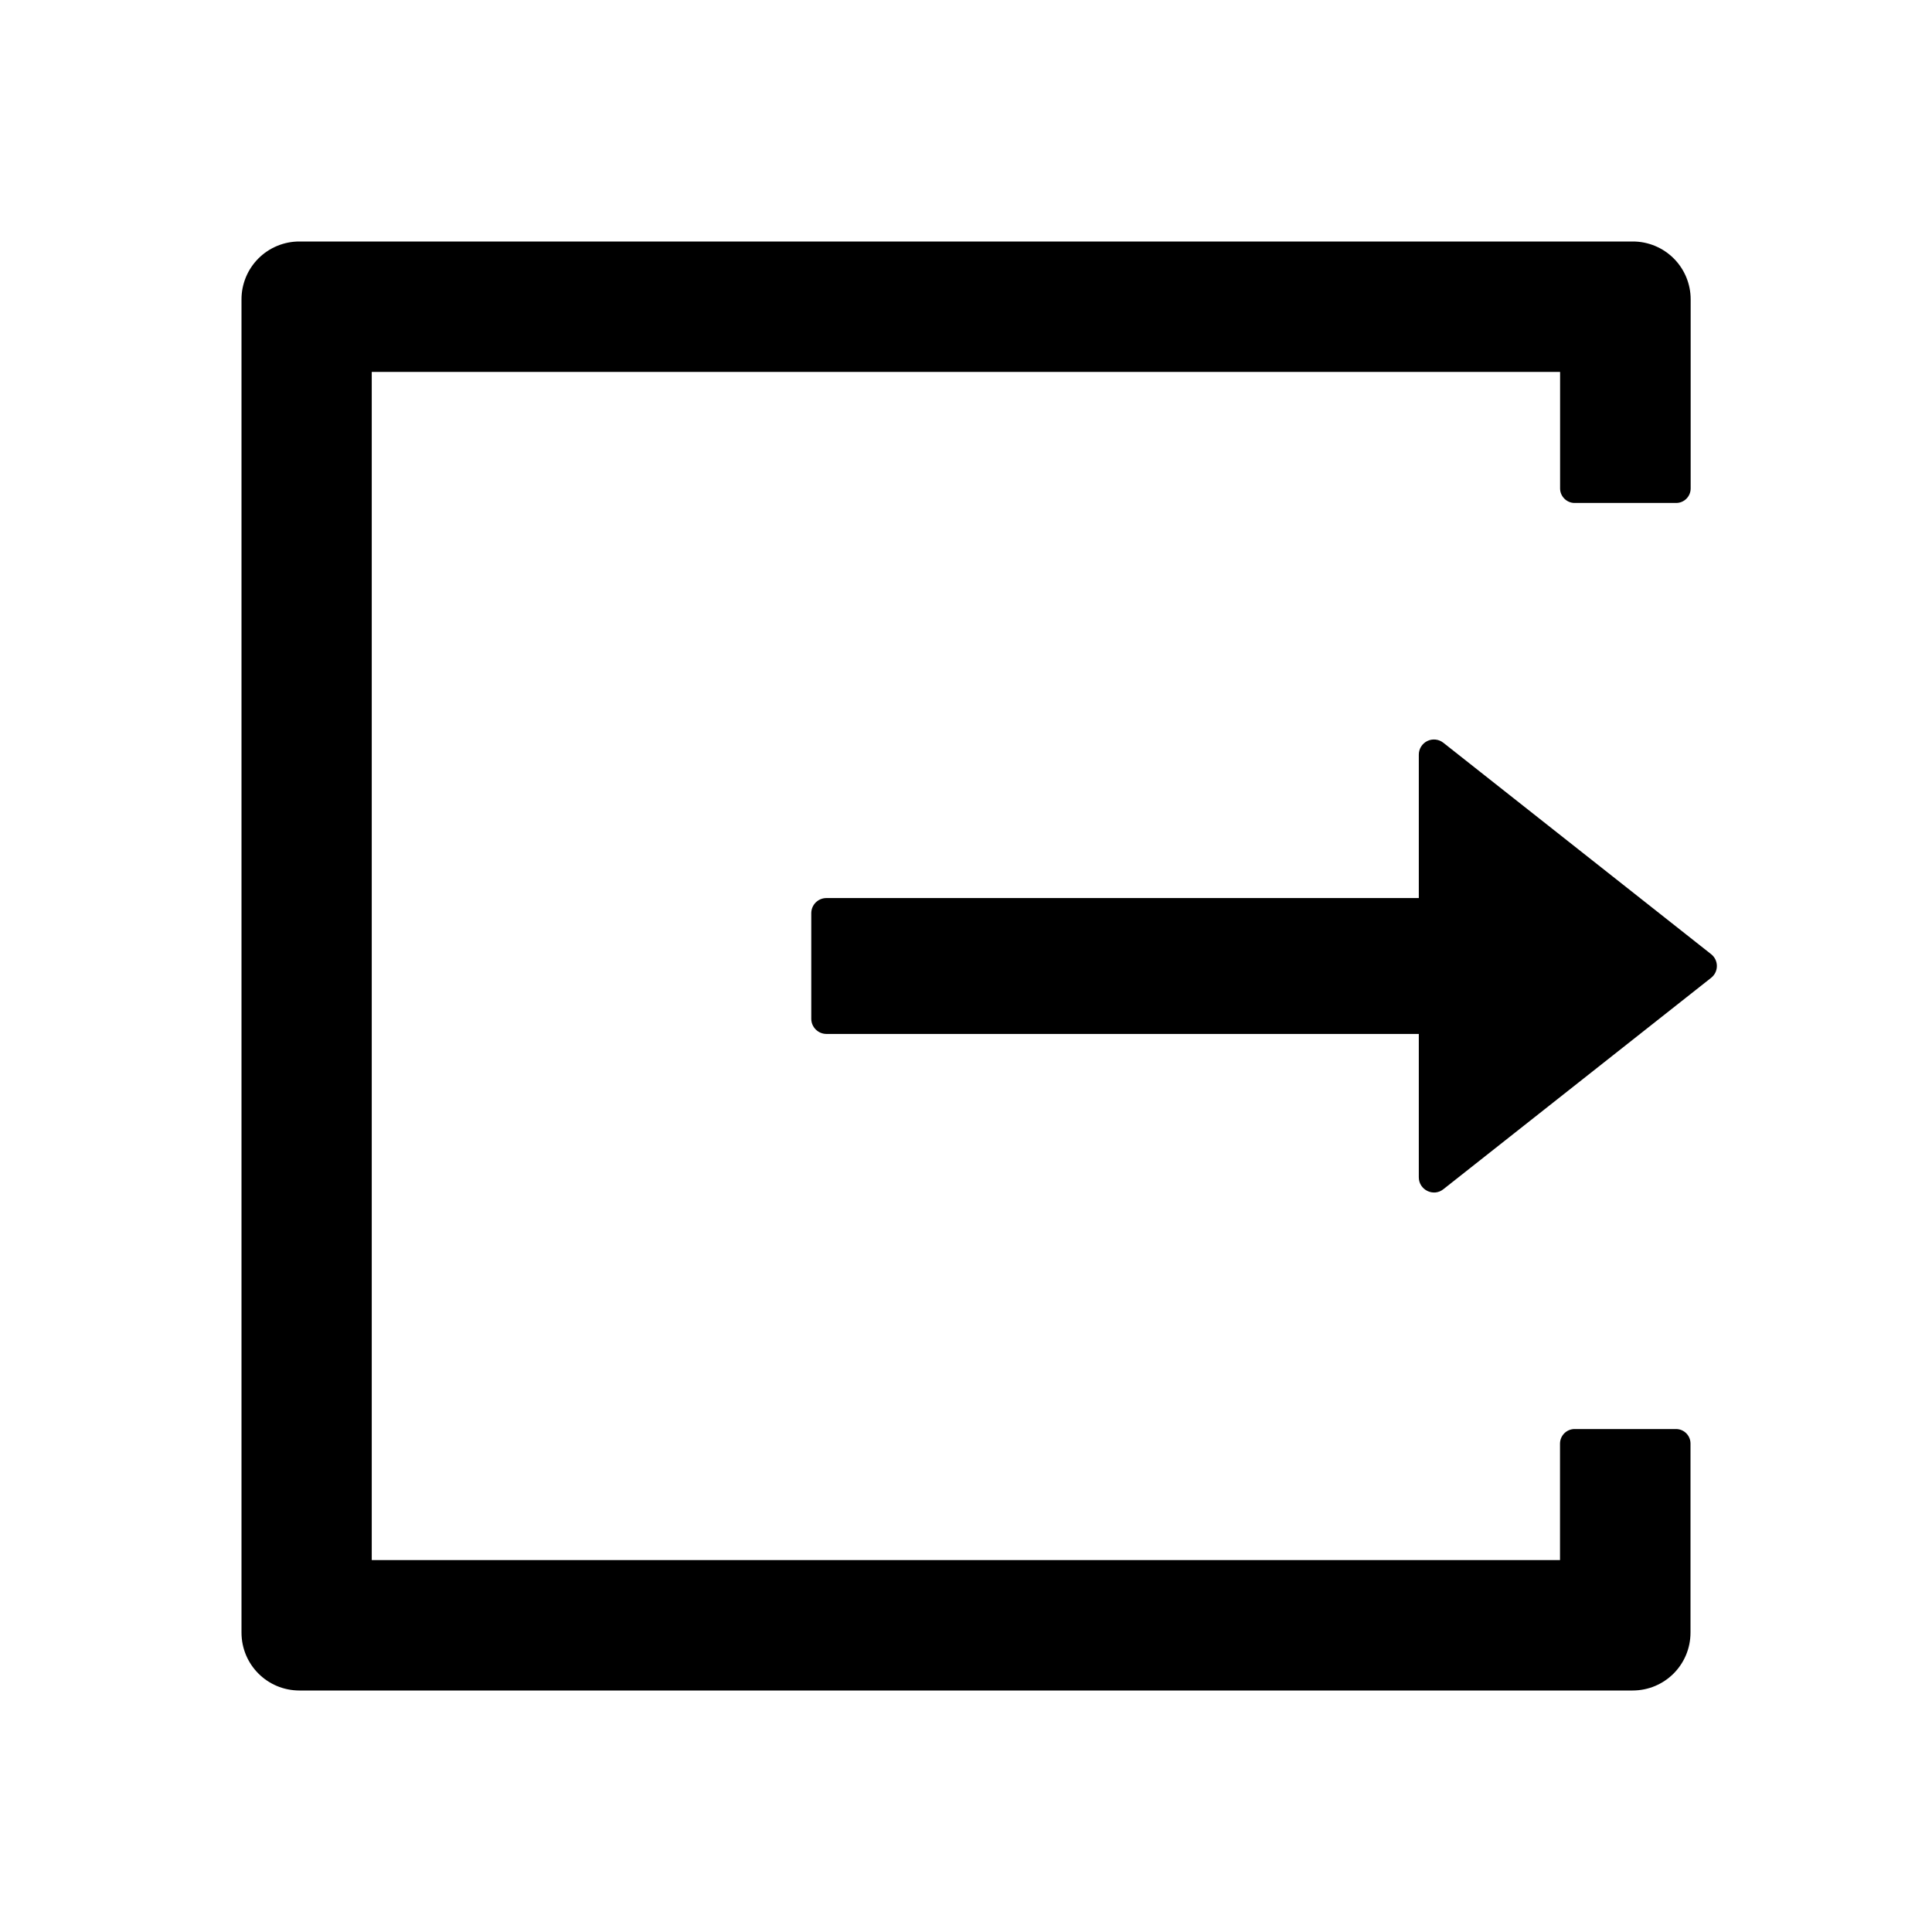
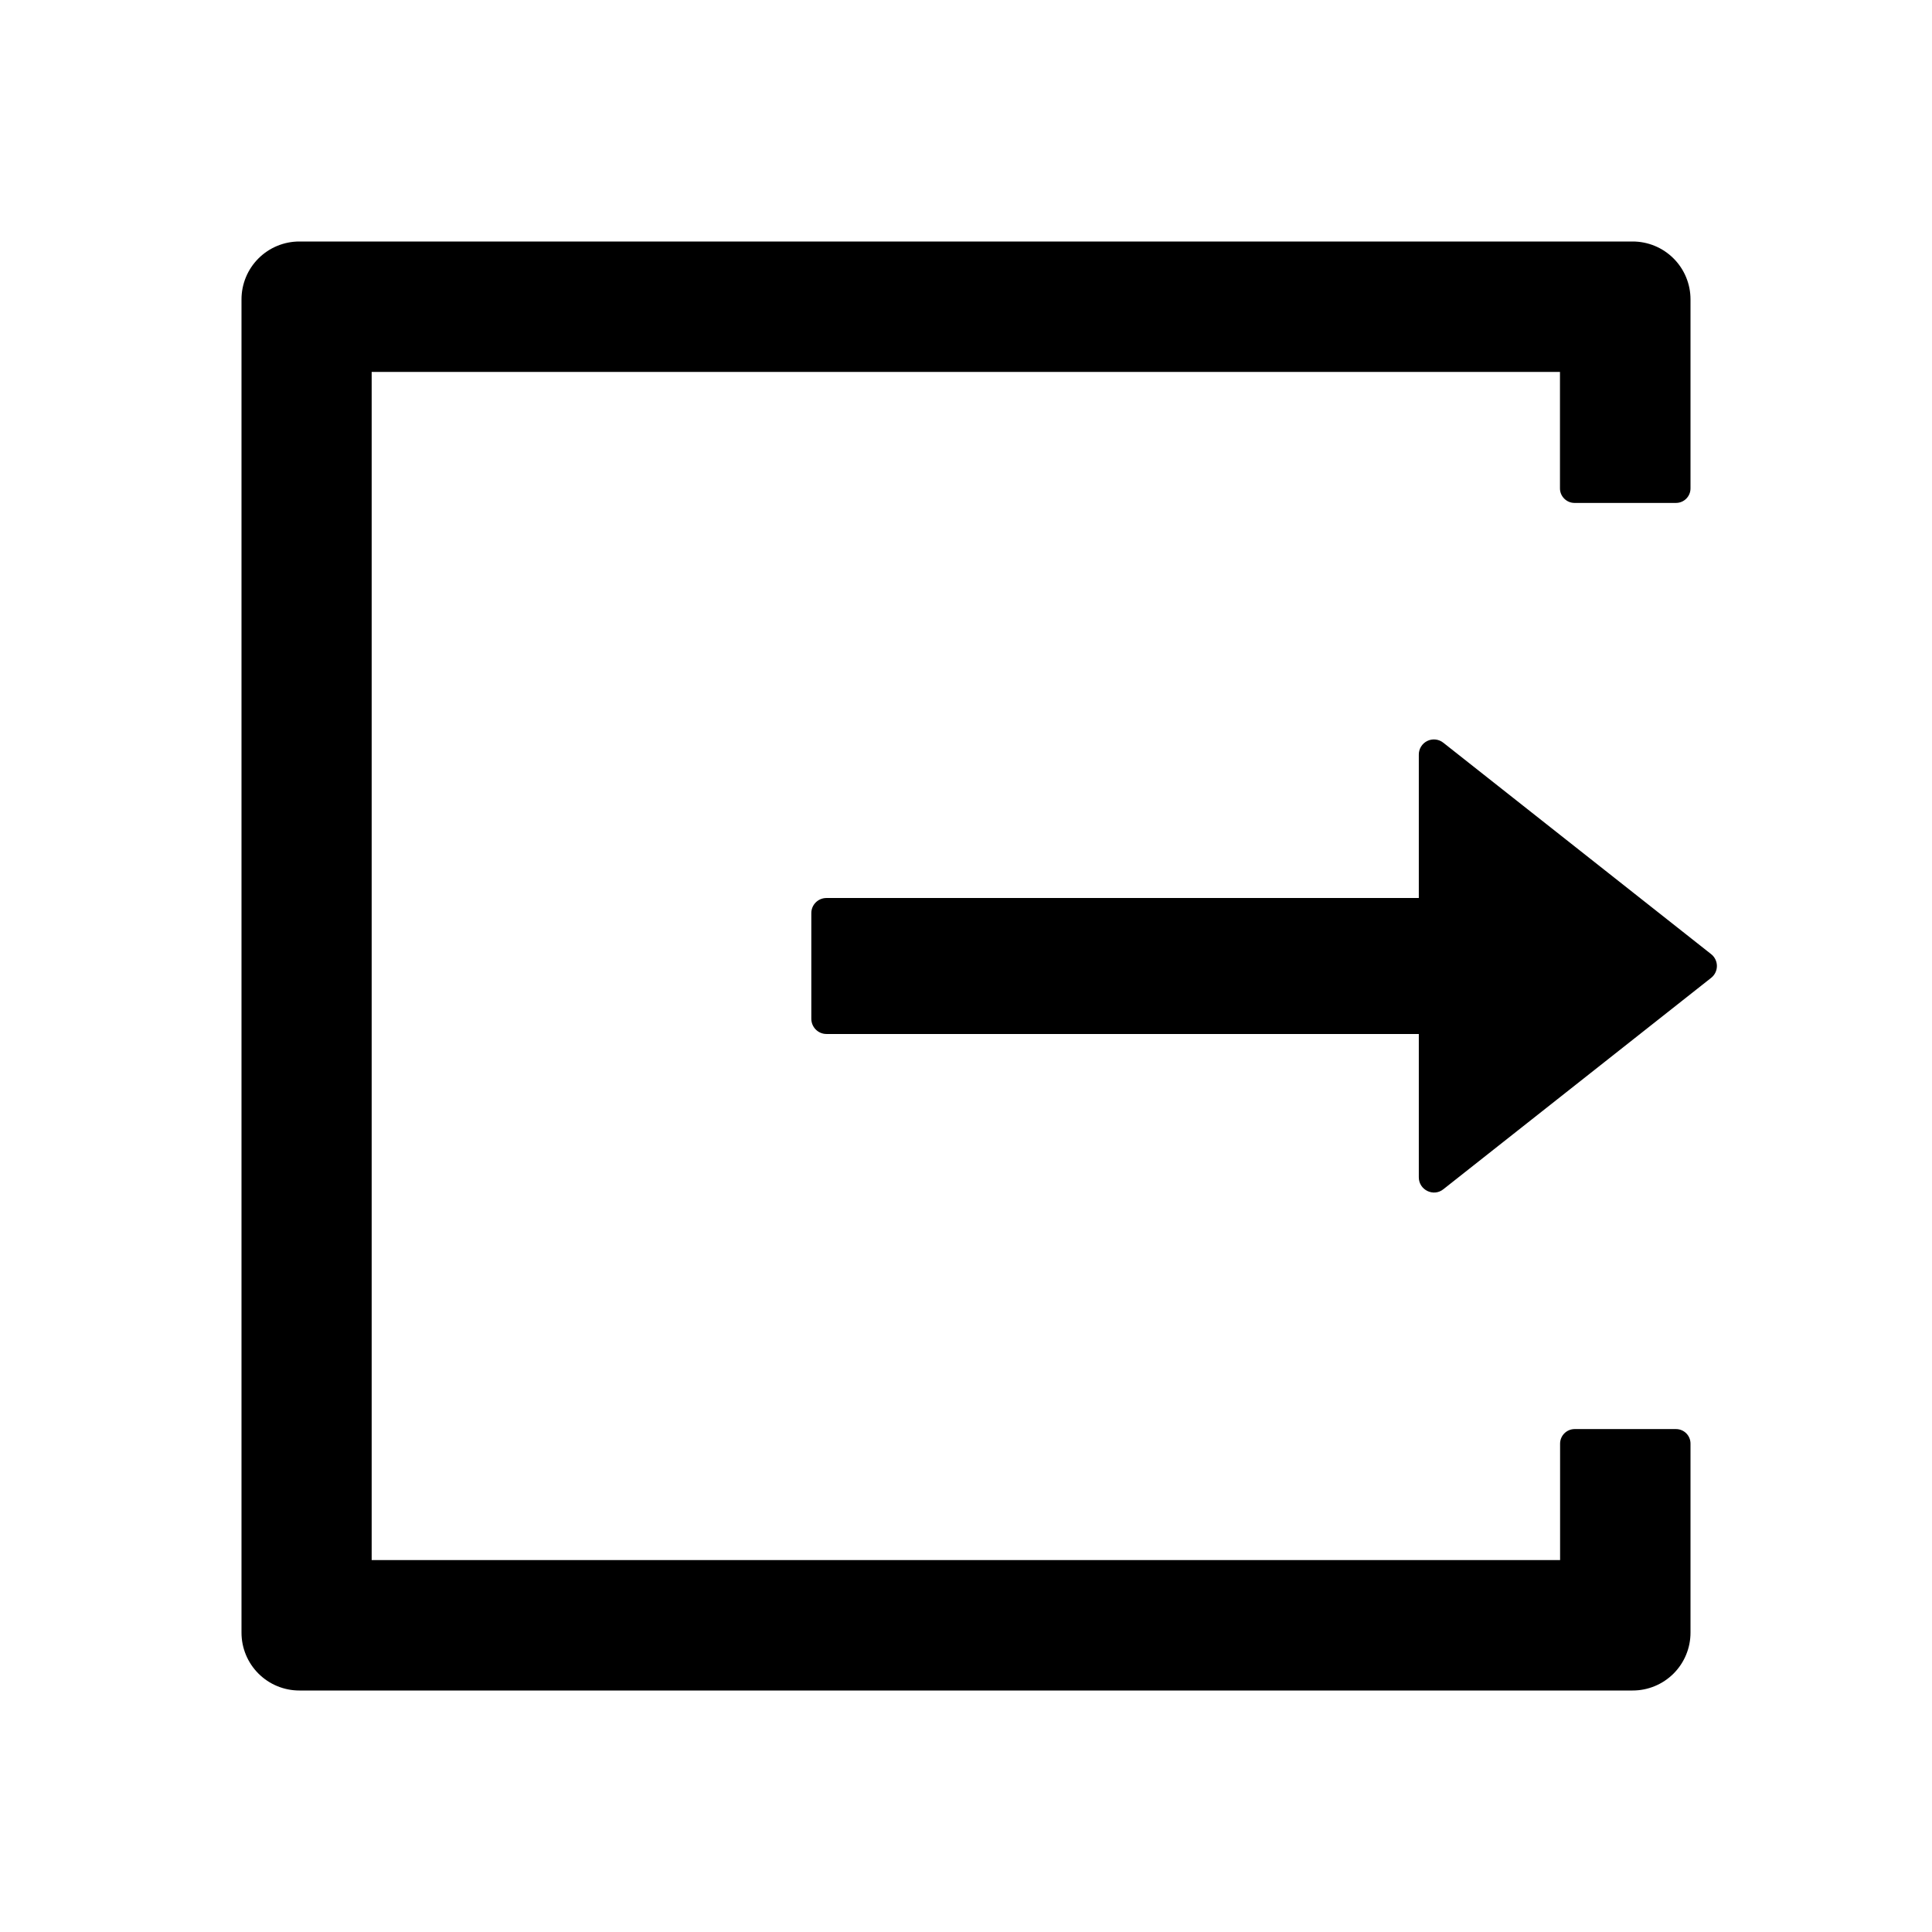
- <svg xmlns="http://www.w3.org/2000/svg" class="icon" viewBox="0 0 1024 1024">
-   <path d="M888.32 757.419h-53.803a7.765 7.765 0 0 0-7.68 7.68v61.781H197.035V197.12H826.88v61.781c0 4.181 3.499 7.68 7.68 7.68h53.845a7.68 7.68 0 0 0 7.68-7.68V158.72a30.635 30.635 0 0 0-30.72-30.72H158.72a30.635 30.635 0 0 0-30.72 30.72v706.56c0 17.024 13.696 30.72 30.72 30.72h706.56c17.024 0 30.72-13.696 30.72-30.72v-100.181a7.68 7.68 0 0 0-7.68-7.68z m18.56-251.733L765.013 393.685a8.021 8.021 0 0 0-13.013 6.315v75.989h-314.027a8.021 8.021 0 0 0-7.979 8.021v55.979c0 4.395 3.627 8.021 8.021 8.021h313.984v75.989c0 6.699 7.808 10.496 13.013 6.315l141.867-112a7.979 7.979 0 0 0 0-12.629z" />
+ <svg xmlns="http://www.w3.org/2000/svg" t="1677574282836" class="icon" viewBox="0 0 1024 1024" version="1.1" p-id="1426" width="200" height="200">
+   <path d="M888.32 757.44h-53.76a7.744 7.744 0 0 0-7.68 7.68v61.76H196.992V197.12h629.824v61.76c0 4.224 3.52 7.68 7.68 7.68h53.824a7.68 7.68 0 0 0 7.68-7.68V158.72A30.656 30.656 0 0 0 865.28 128H158.72A30.656 30.656 0 0 0 128 158.72v706.56A30.646 30.646 0 0 0 158.72 896h706.56A30.646 30.646 0 0 0 896 865.28V765.12a7.68 7.68 0 0 0-7.68-7.68z m18.56-251.776l-141.888-112A8 8 0 0 0 752 400v75.968H437.952a8 8 0 0 0-7.936 8.064v55.936c0 4.416 3.584 8.064 8 8.064H752V624c0 6.72 7.808 10.496 12.992 6.336l141.888-112a8 8 0 0 0 0-12.672z" p-id="1427" />
</svg>
